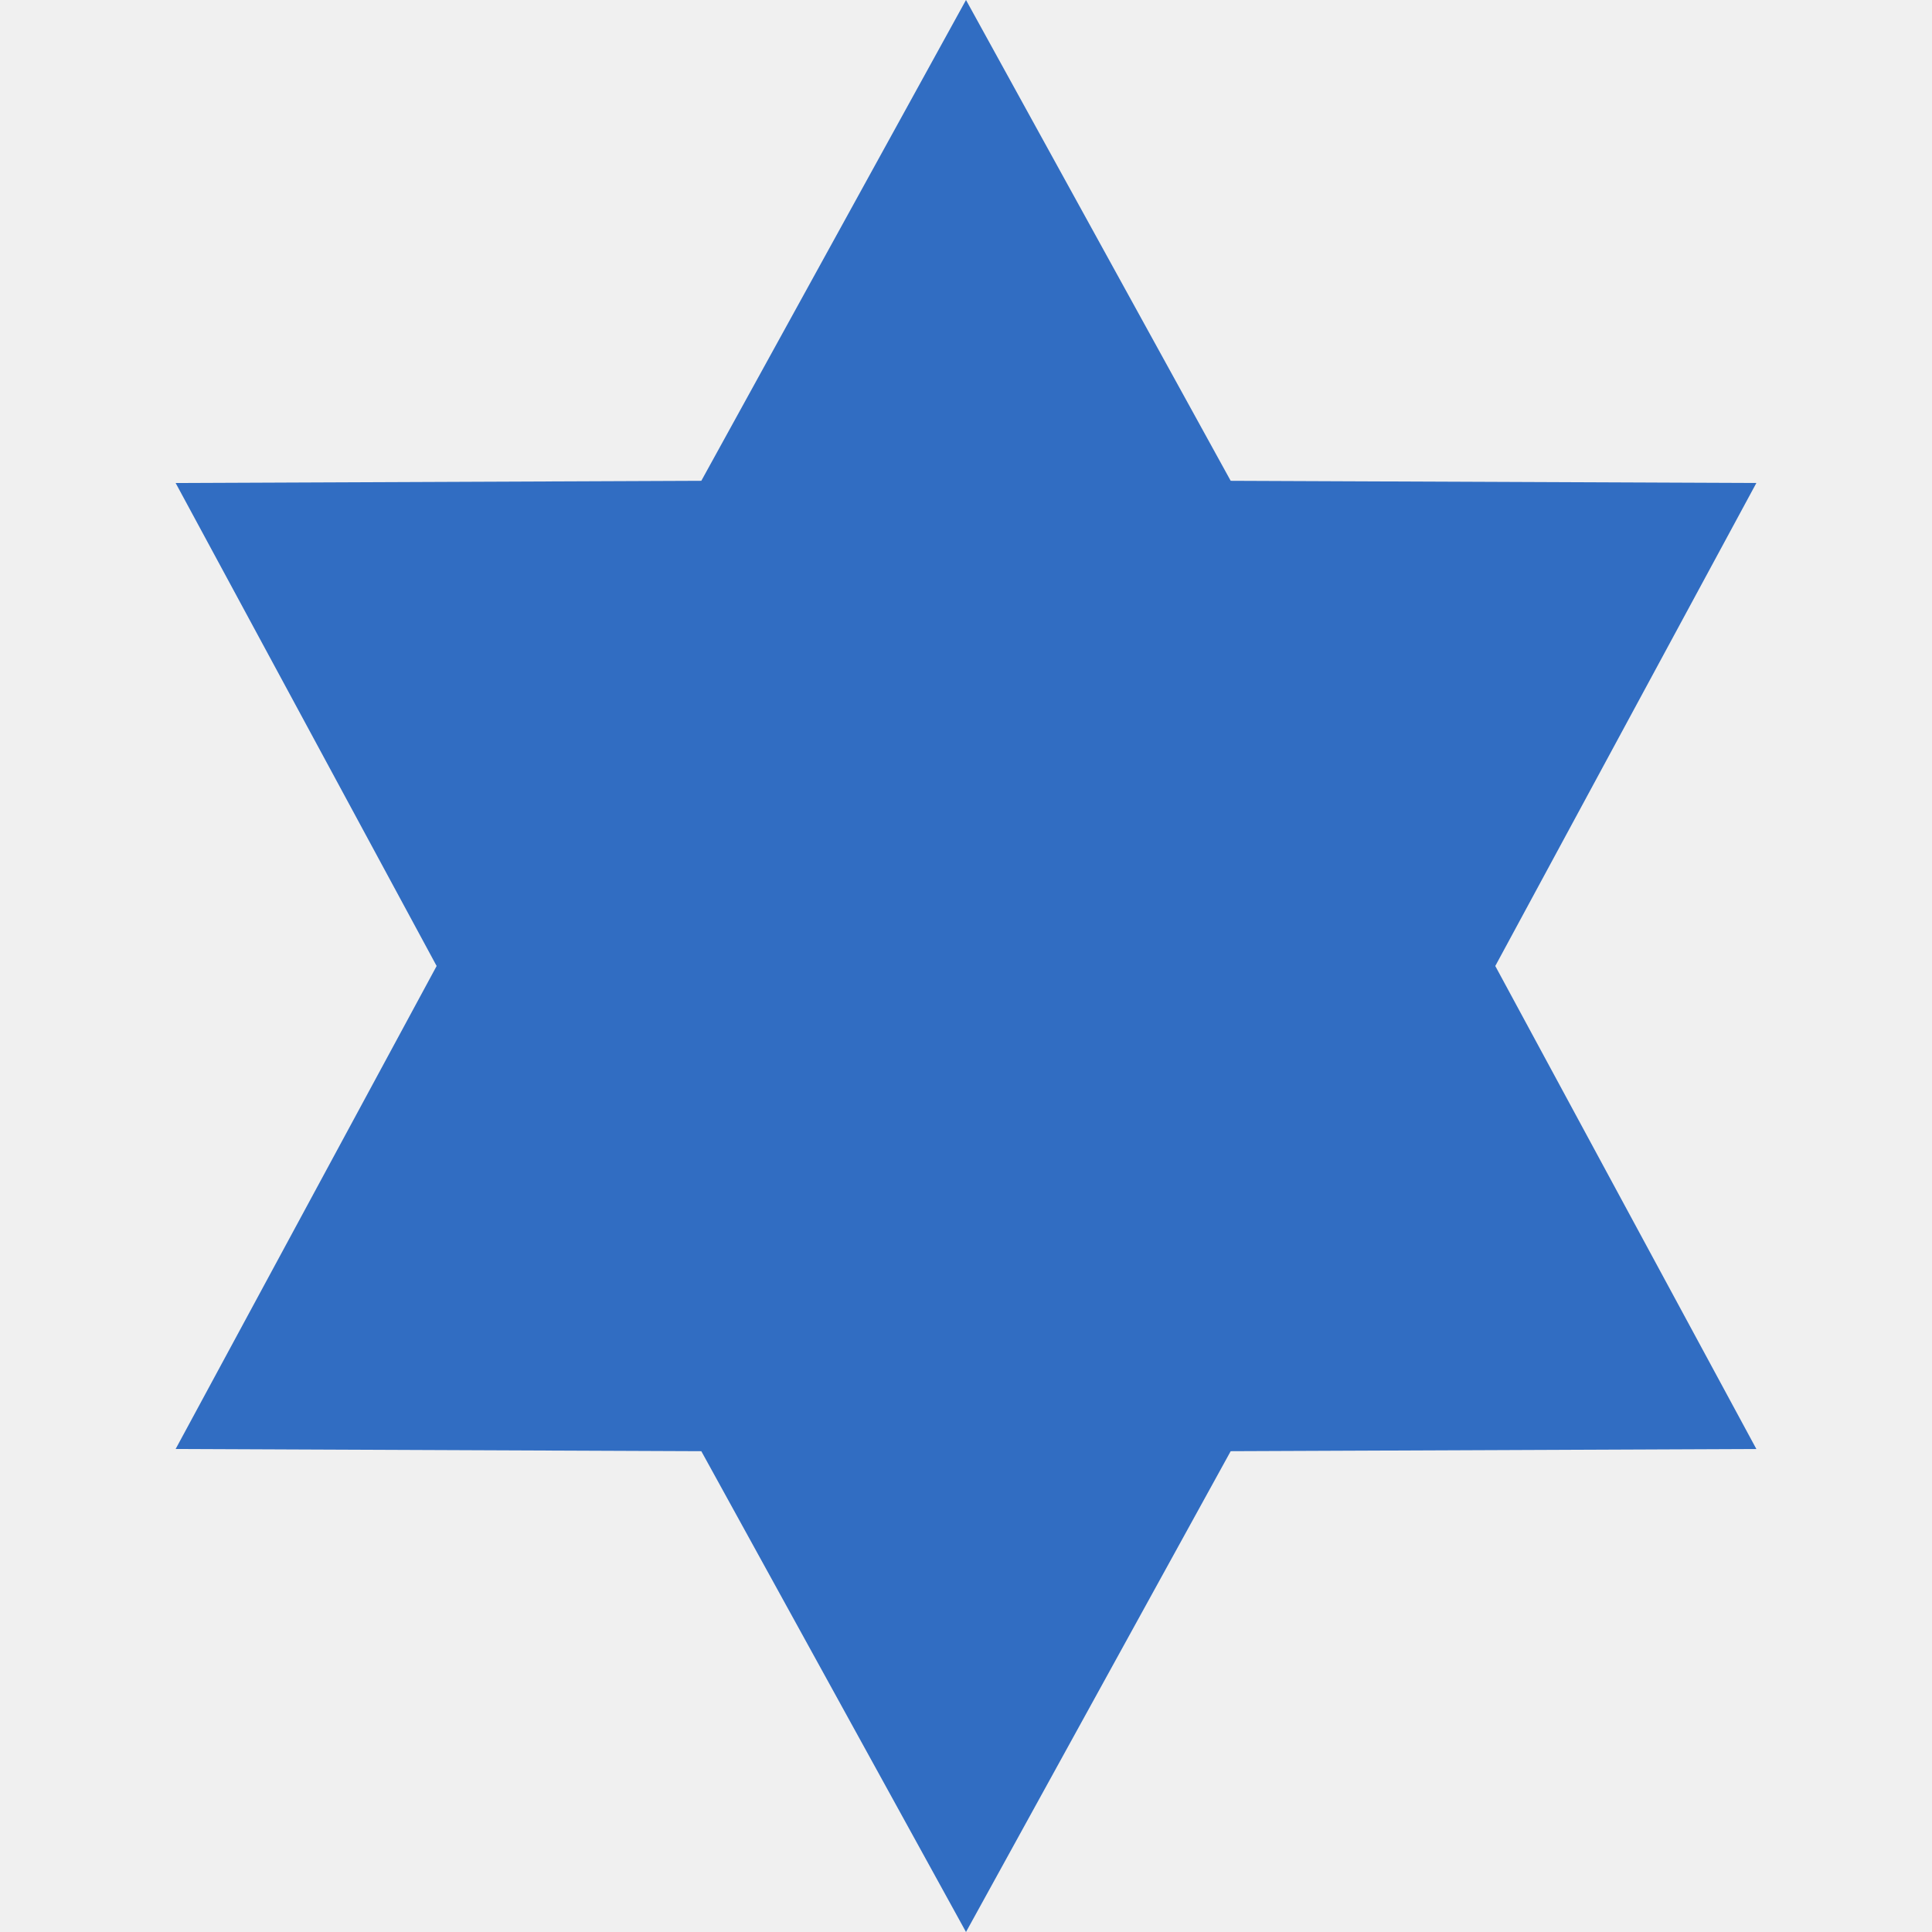
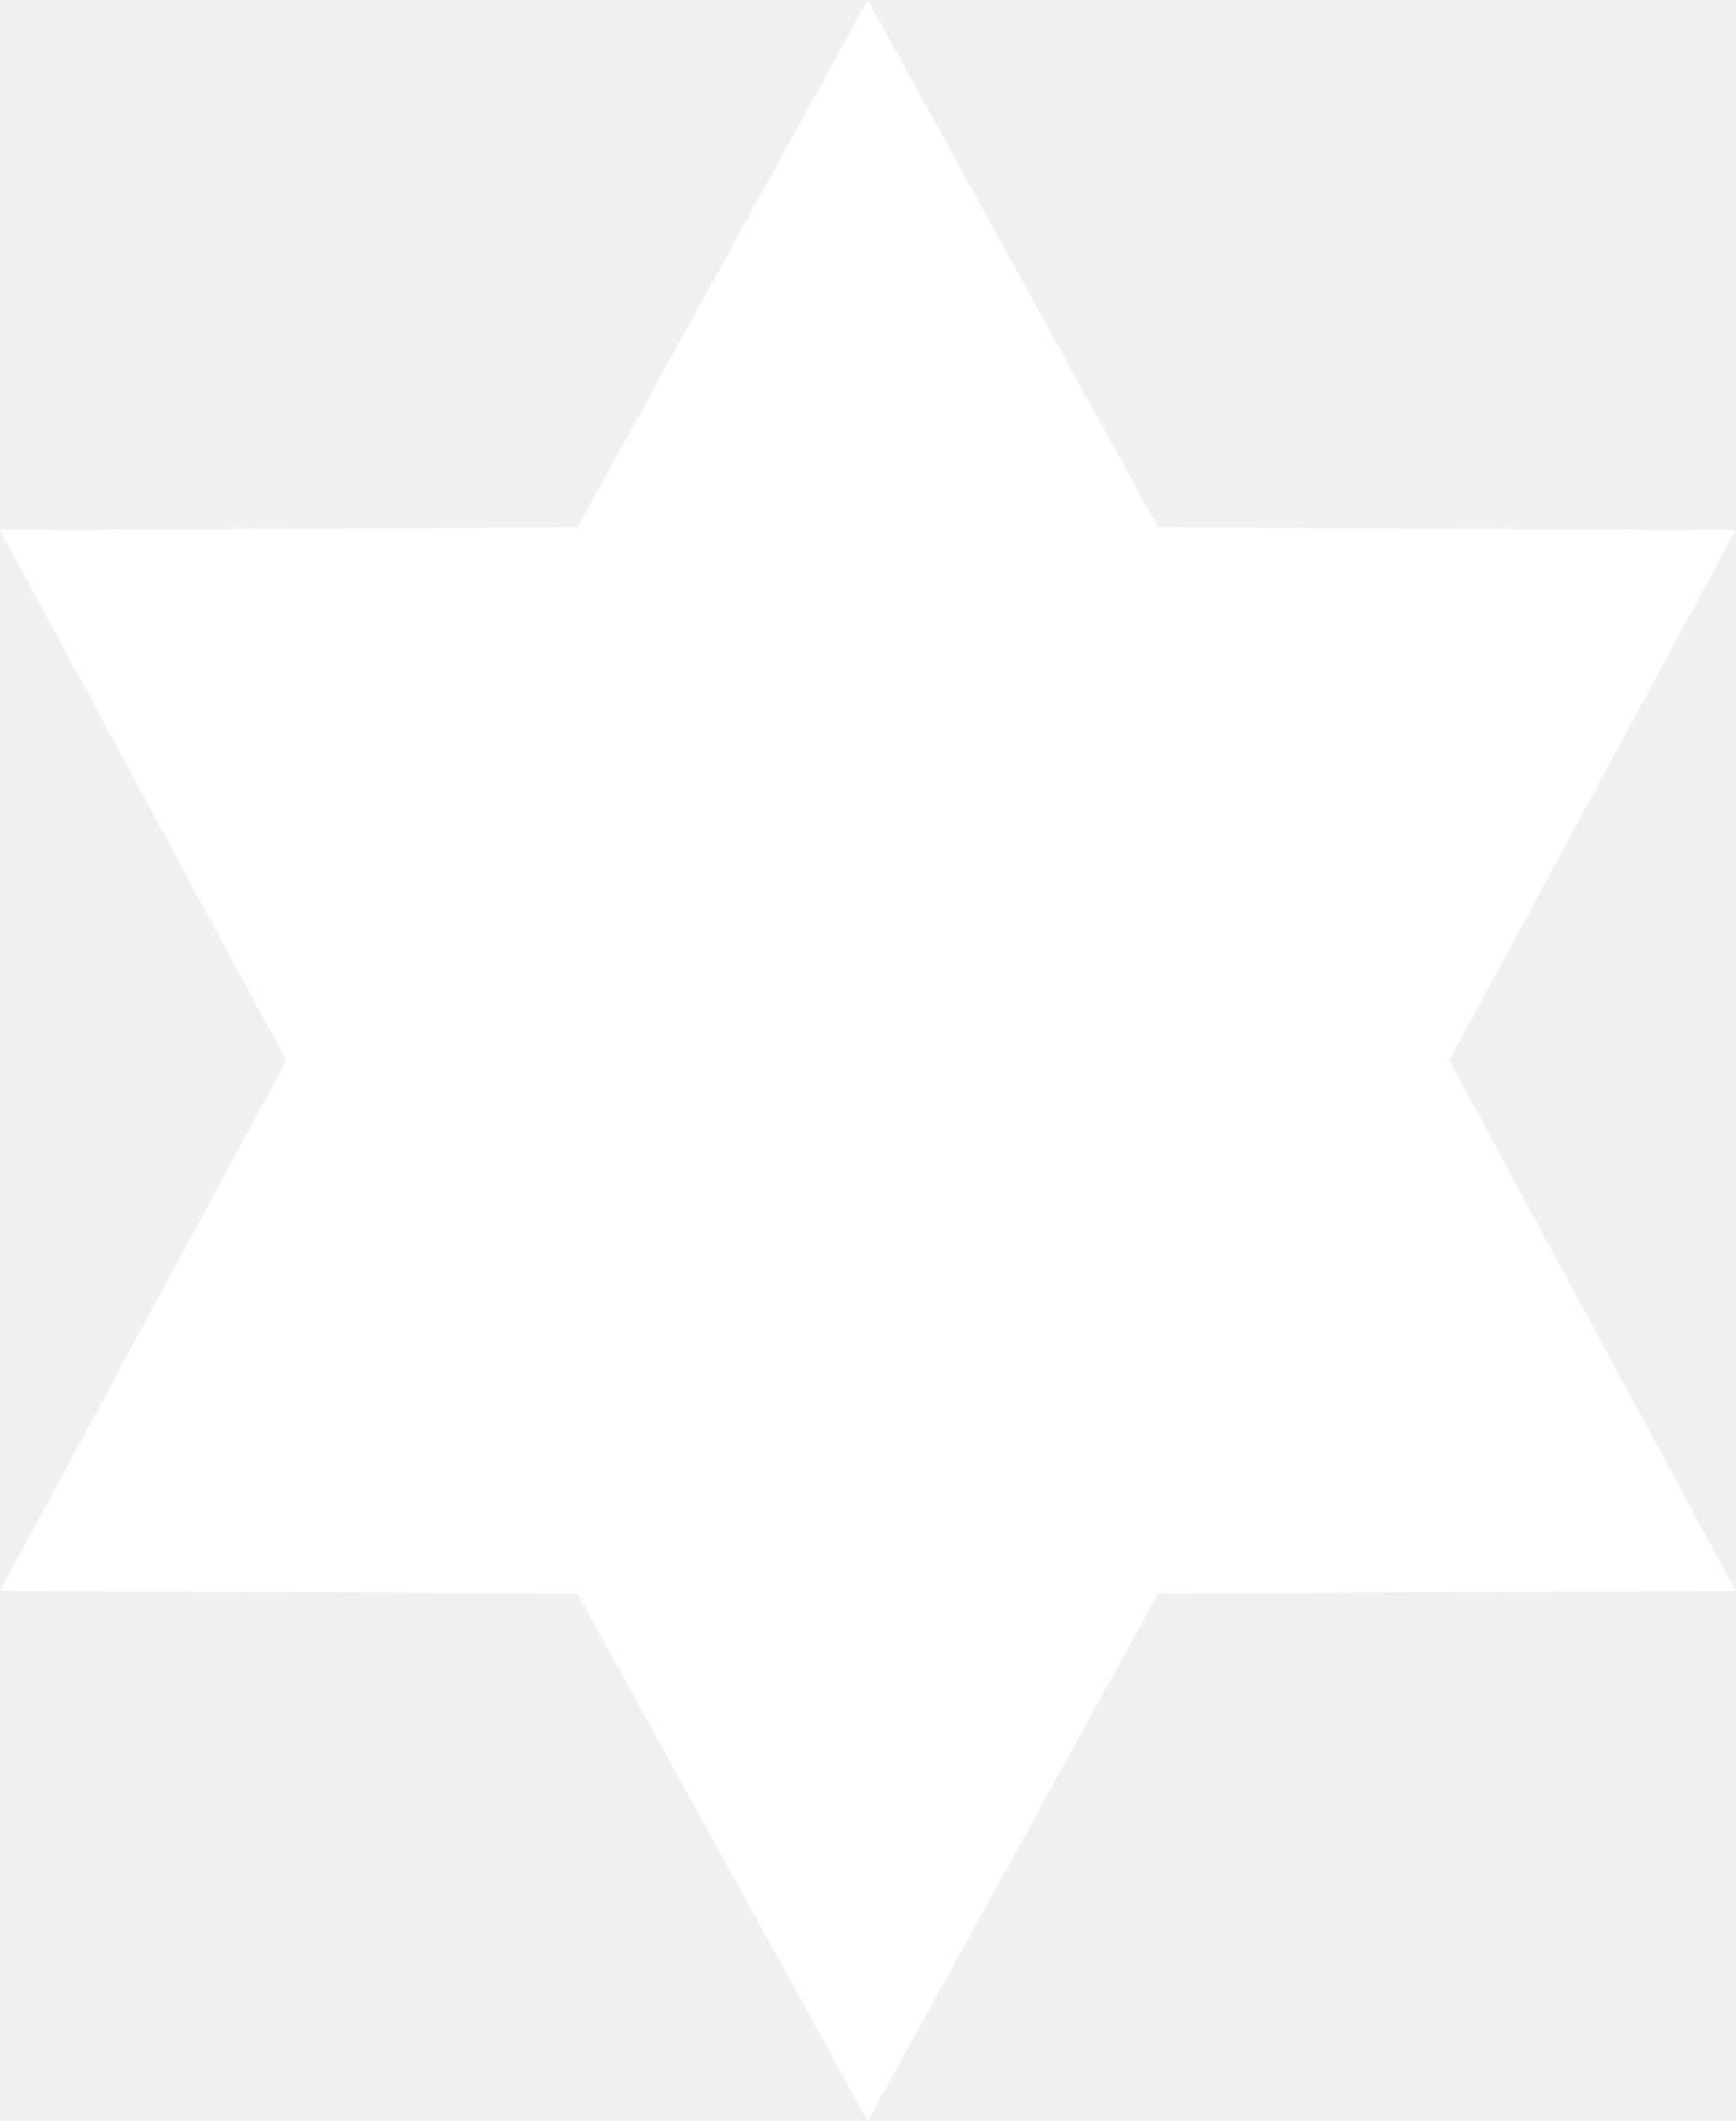
- <svg xmlns="http://www.w3.org/2000/svg" width="22" height="22" viewBox="0 0 22 22" fill="none">
-   <path d="M11 0L14.014 5.475L20 5.5L17.027 11L20 16.5L14.014 16.525L11 22L7.986 16.525L2 16.5L4.972 11L2 5.5L7.986 5.475L11 0Z" fill="#316DC2" />
+ <svg xmlns="http://www.w3.org/2000/svg" viewBox="0 0 18 22" fill="none">
+   <path d="m9 0 3.01 5.47 5.99.03-2.97 5.5 2.97 5.5-5.99.03-3.01 5.47-3.01-5.47-5.99-.03 2.97-5.5-2.97-5.5 5.99-.03 3.01-5.47Z" fill="#fff" />
</svg>
